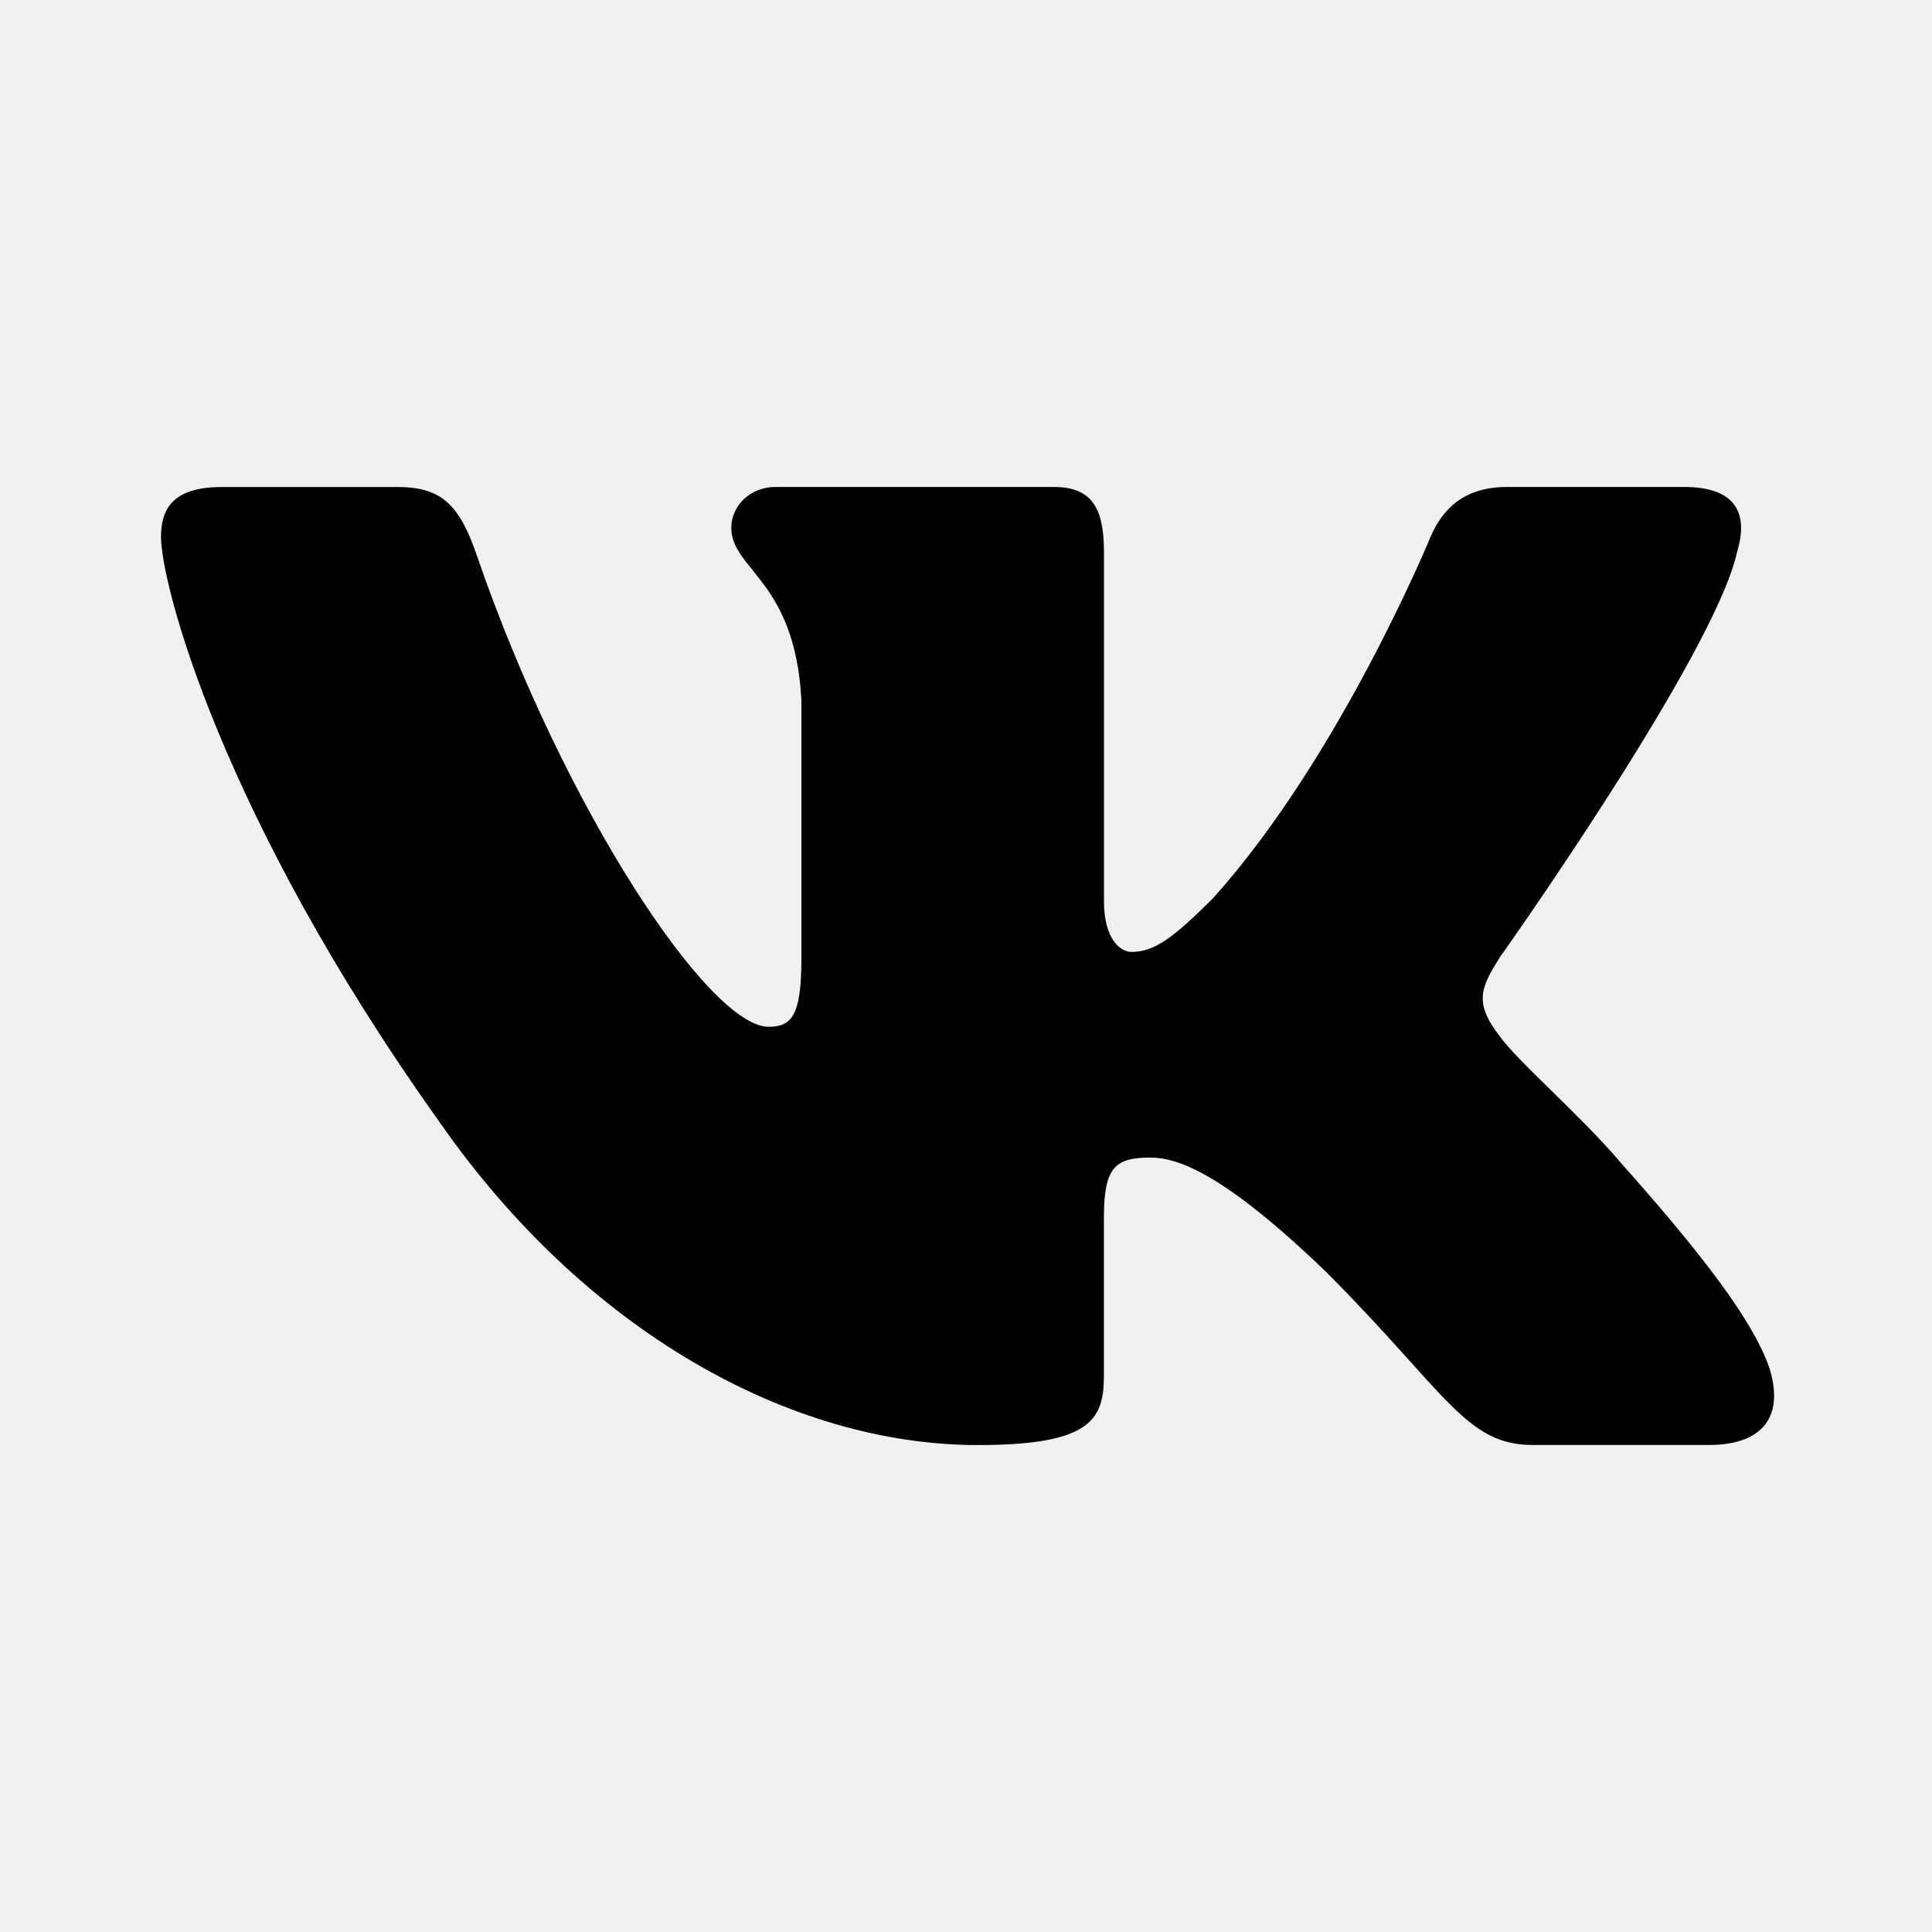
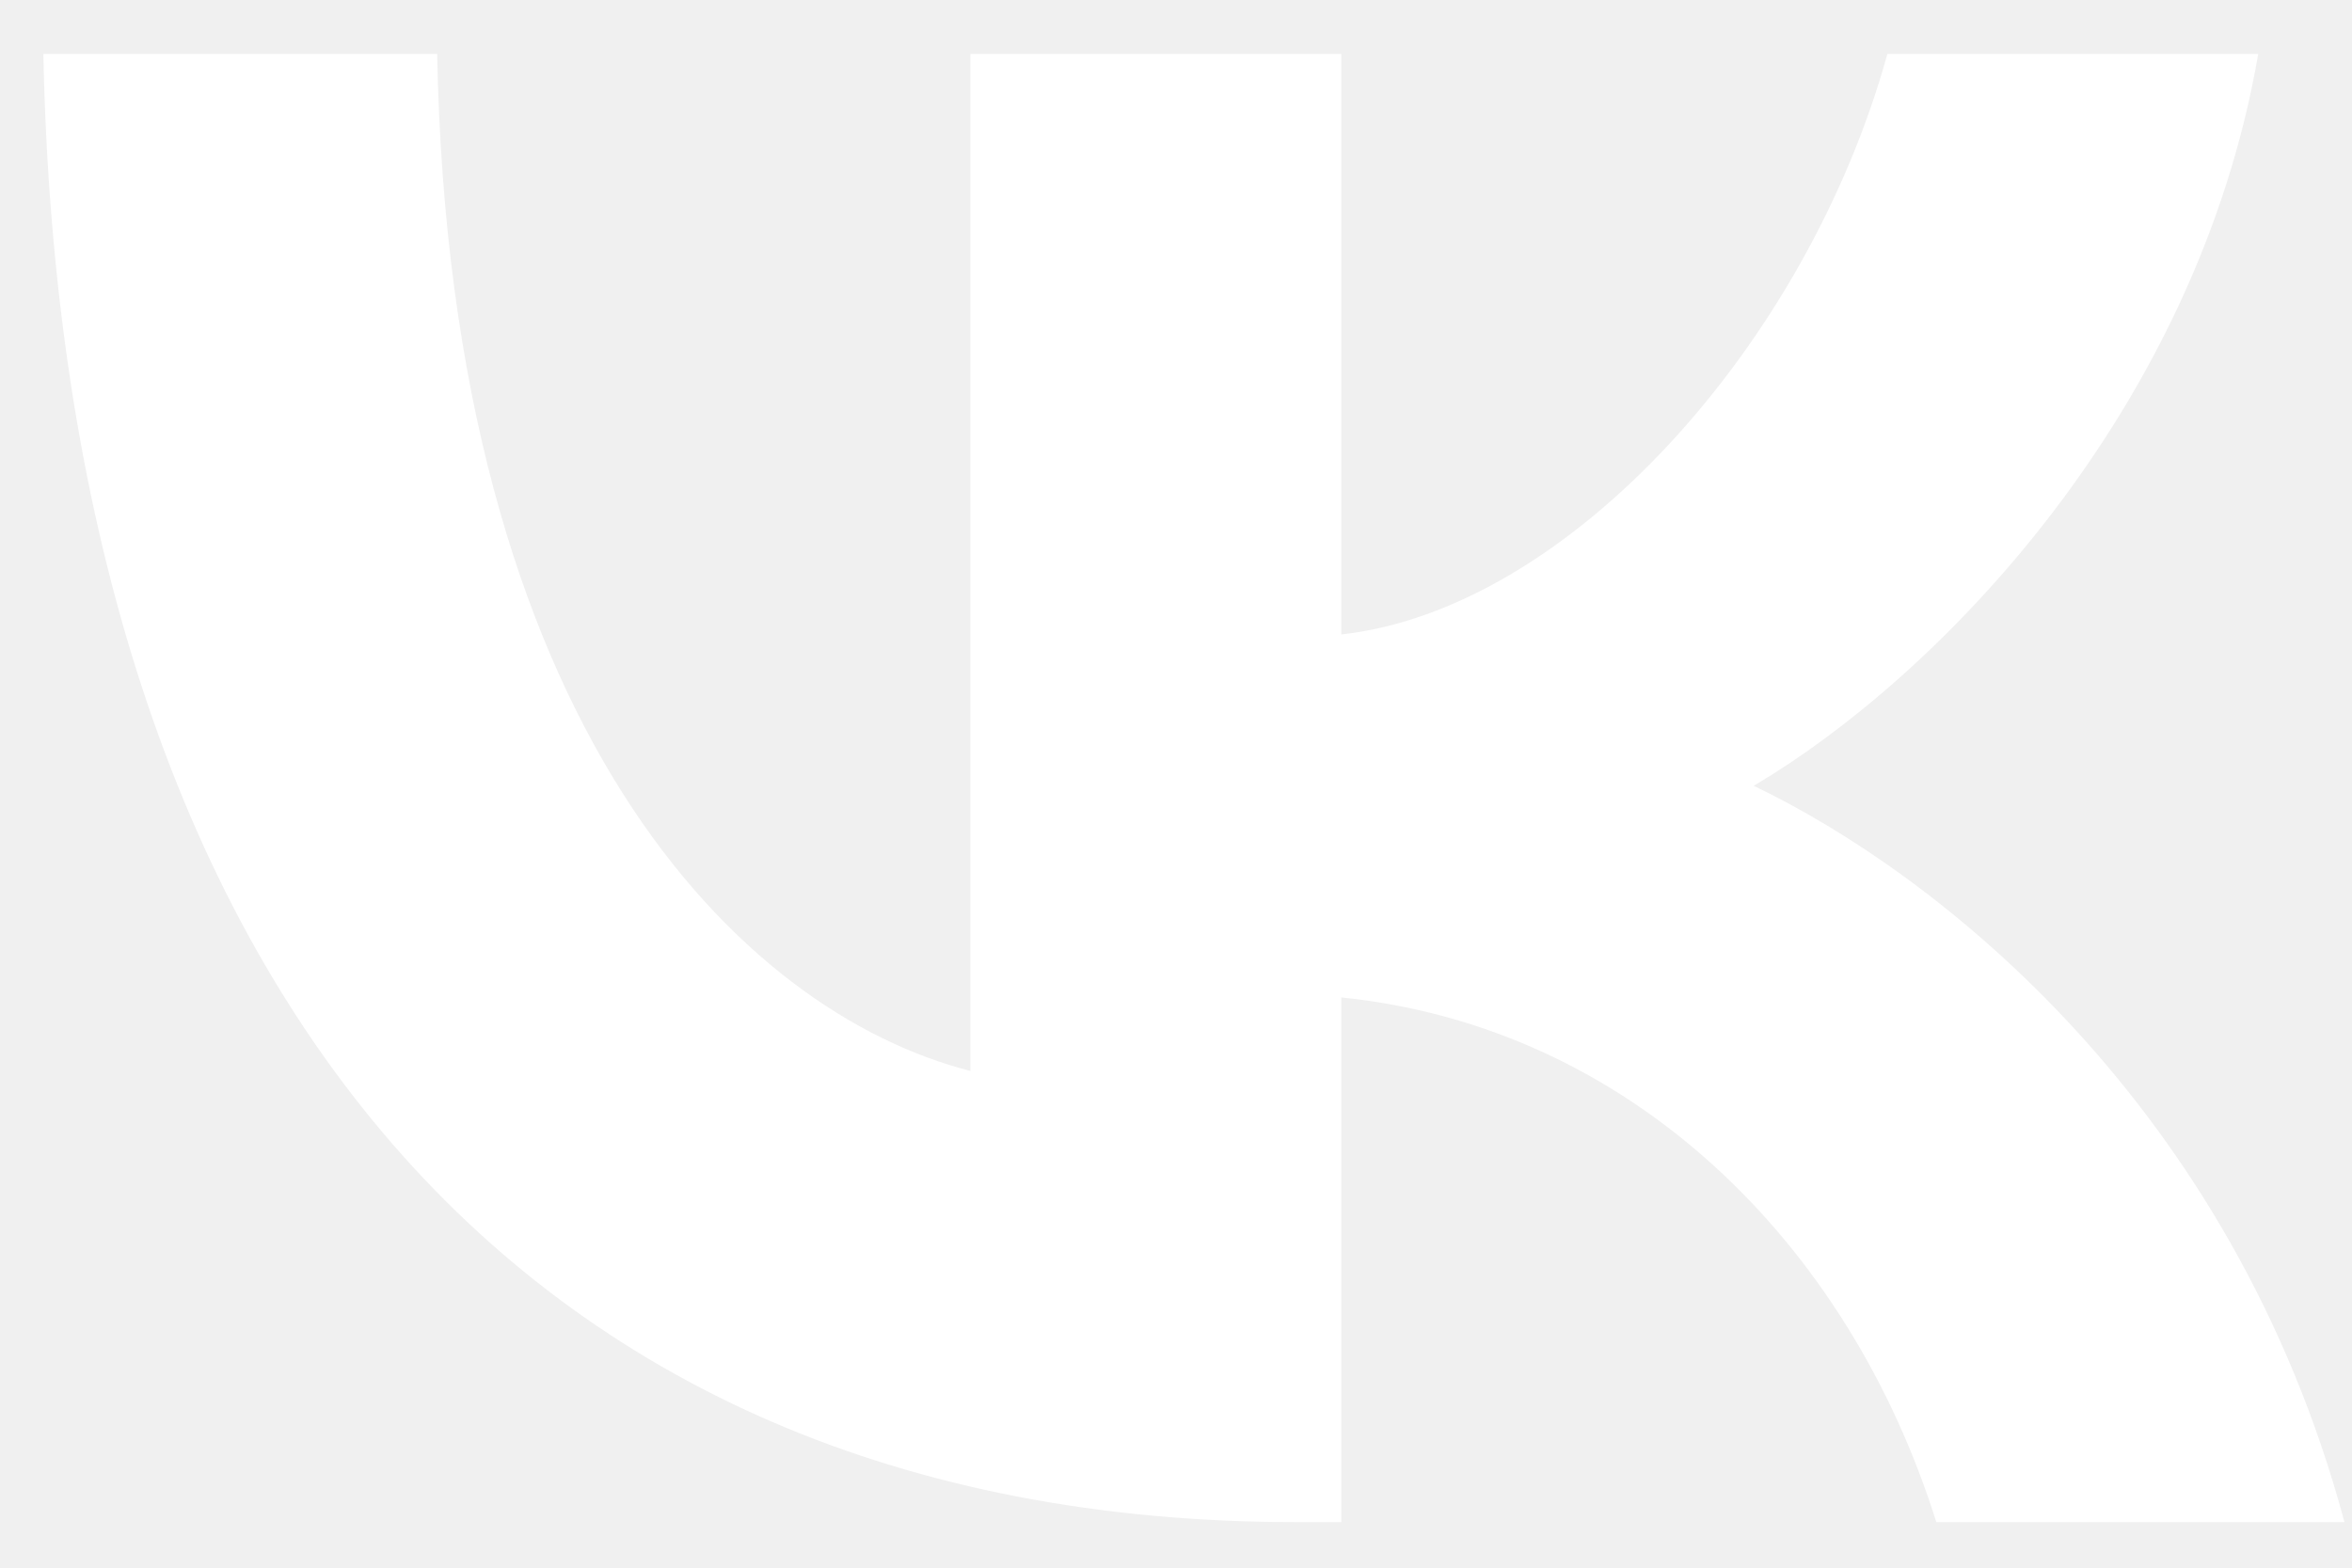
- <svg xmlns="http://www.w3.org/2000/svg" width="24" height="24" viewBox="0 0 24 24" fill="none">
-   <path d="M21.579 6.855C21.719 6.39 21.579 6.049 20.917 6.049H18.724C18.166 6.049 17.911 6.344 17.771 6.668C17.771 6.668 16.656 9.387 15.076 11.15C14.566 11.663 14.333 11.825 14.055 11.825C13.916 11.825 13.714 11.663 13.714 11.198V6.855C13.714 6.297 13.553 6.049 13.088 6.049H9.642C9.294 6.049 9.084 6.307 9.084 6.553C9.084 7.081 9.874 7.203 9.955 8.691V11.919C9.955 12.626 9.828 12.755 9.548 12.755C8.805 12.755 6.997 10.026 5.924 6.902C5.715 6.295 5.504 6.05 4.944 6.05H2.752C2.125 6.05 2 6.345 2 6.669C2 7.251 2.743 10.131 5.461 13.94C7.273 16.541 9.824 17.951 12.148 17.951C13.541 17.951 13.713 17.638 13.713 17.098V15.132C13.713 14.506 13.846 14.38 14.287 14.38C14.611 14.38 15.169 14.544 16.47 15.797C17.956 17.283 18.202 17.95 19.037 17.95H21.229C21.855 17.95 22.168 17.637 21.988 17.019C21.791 16.404 21.081 15.509 20.139 14.45C19.627 13.846 18.862 13.196 18.629 12.871C18.304 12.452 18.398 12.267 18.629 11.895C18.63 11.896 21.301 8.134 21.579 6.855Z" fill="black" />
+ <svg xmlns="http://www.w3.org/2000/svg" width="30" height="20" viewBox="0 0 30 20" fill="none">
+   <path d="M16.539 19.419C6.511 19.419 0.791 12.388 0.553 0.688H5.576C5.741 9.275 9.444 12.913 12.378 13.663V0.688H17.108V8.094C20.005 7.775 23.047 4.4 24.074 0.688H28.804C28.016 5.263 24.716 8.638 22.369 10.025C24.716 11.15 28.474 14.094 29.904 19.419H24.698C23.579 15.856 20.793 13.1 17.108 12.725V19.419H16.539Z" fill="white" />
</svg>
